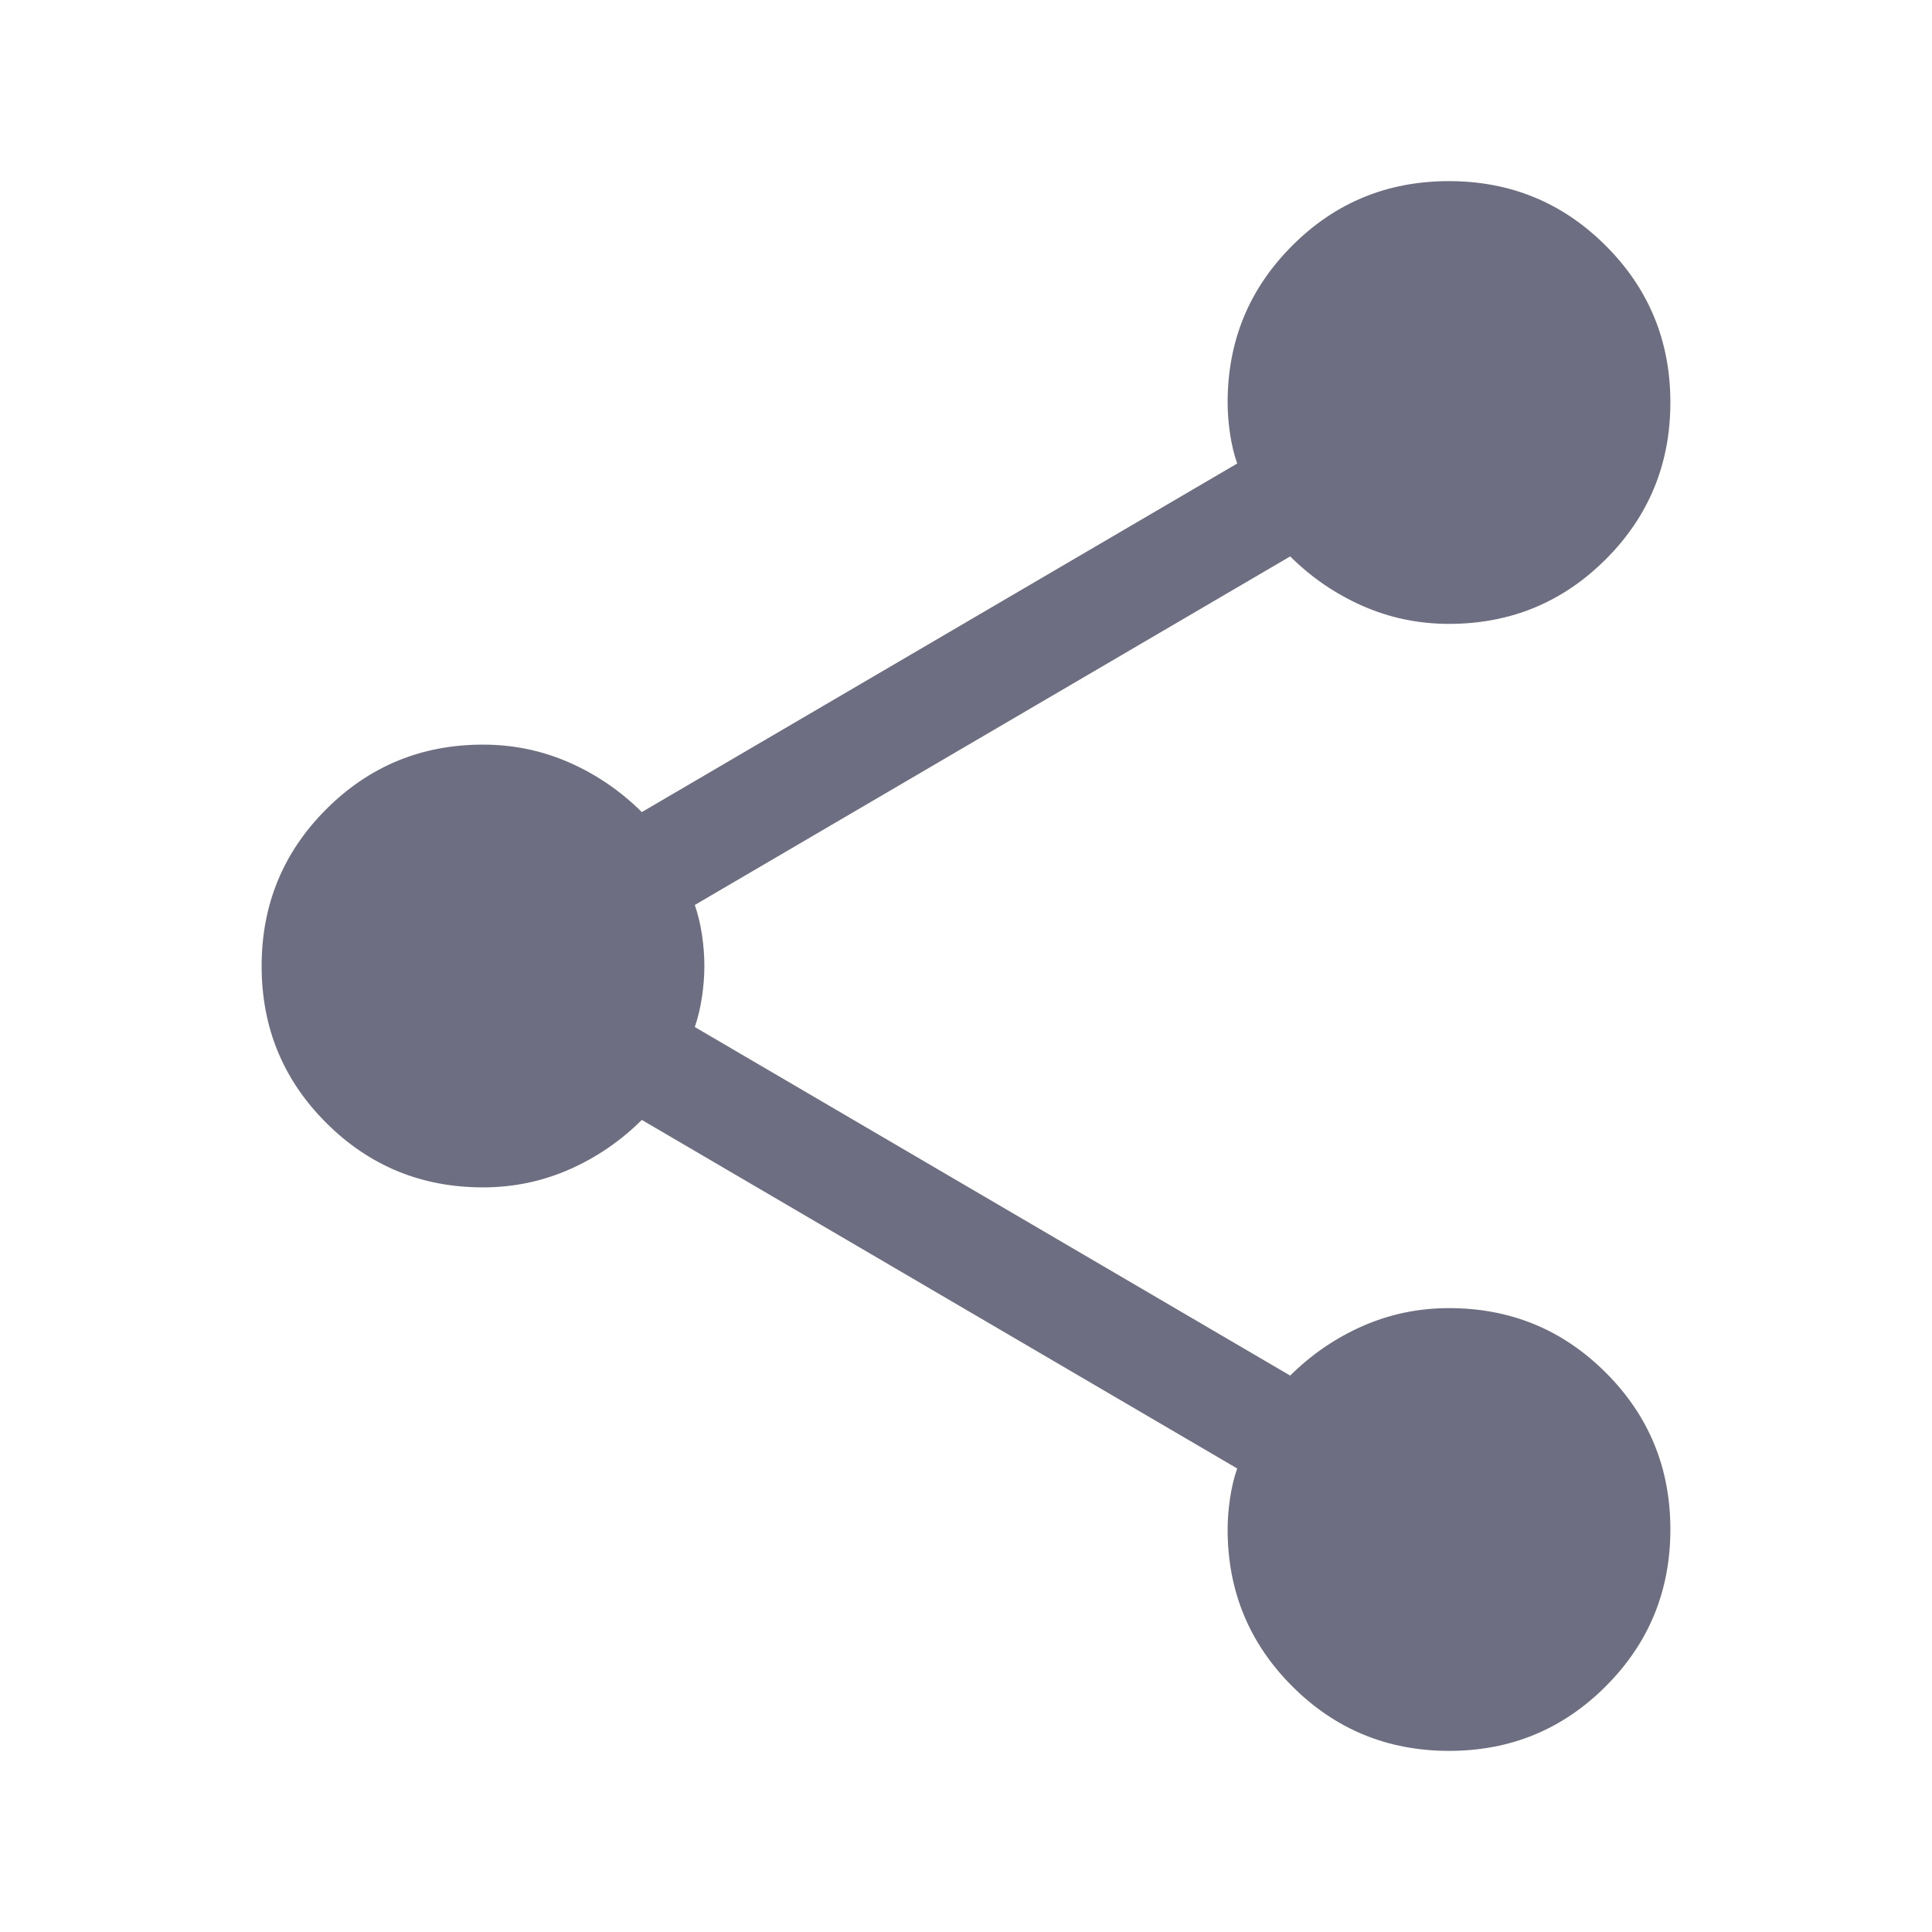
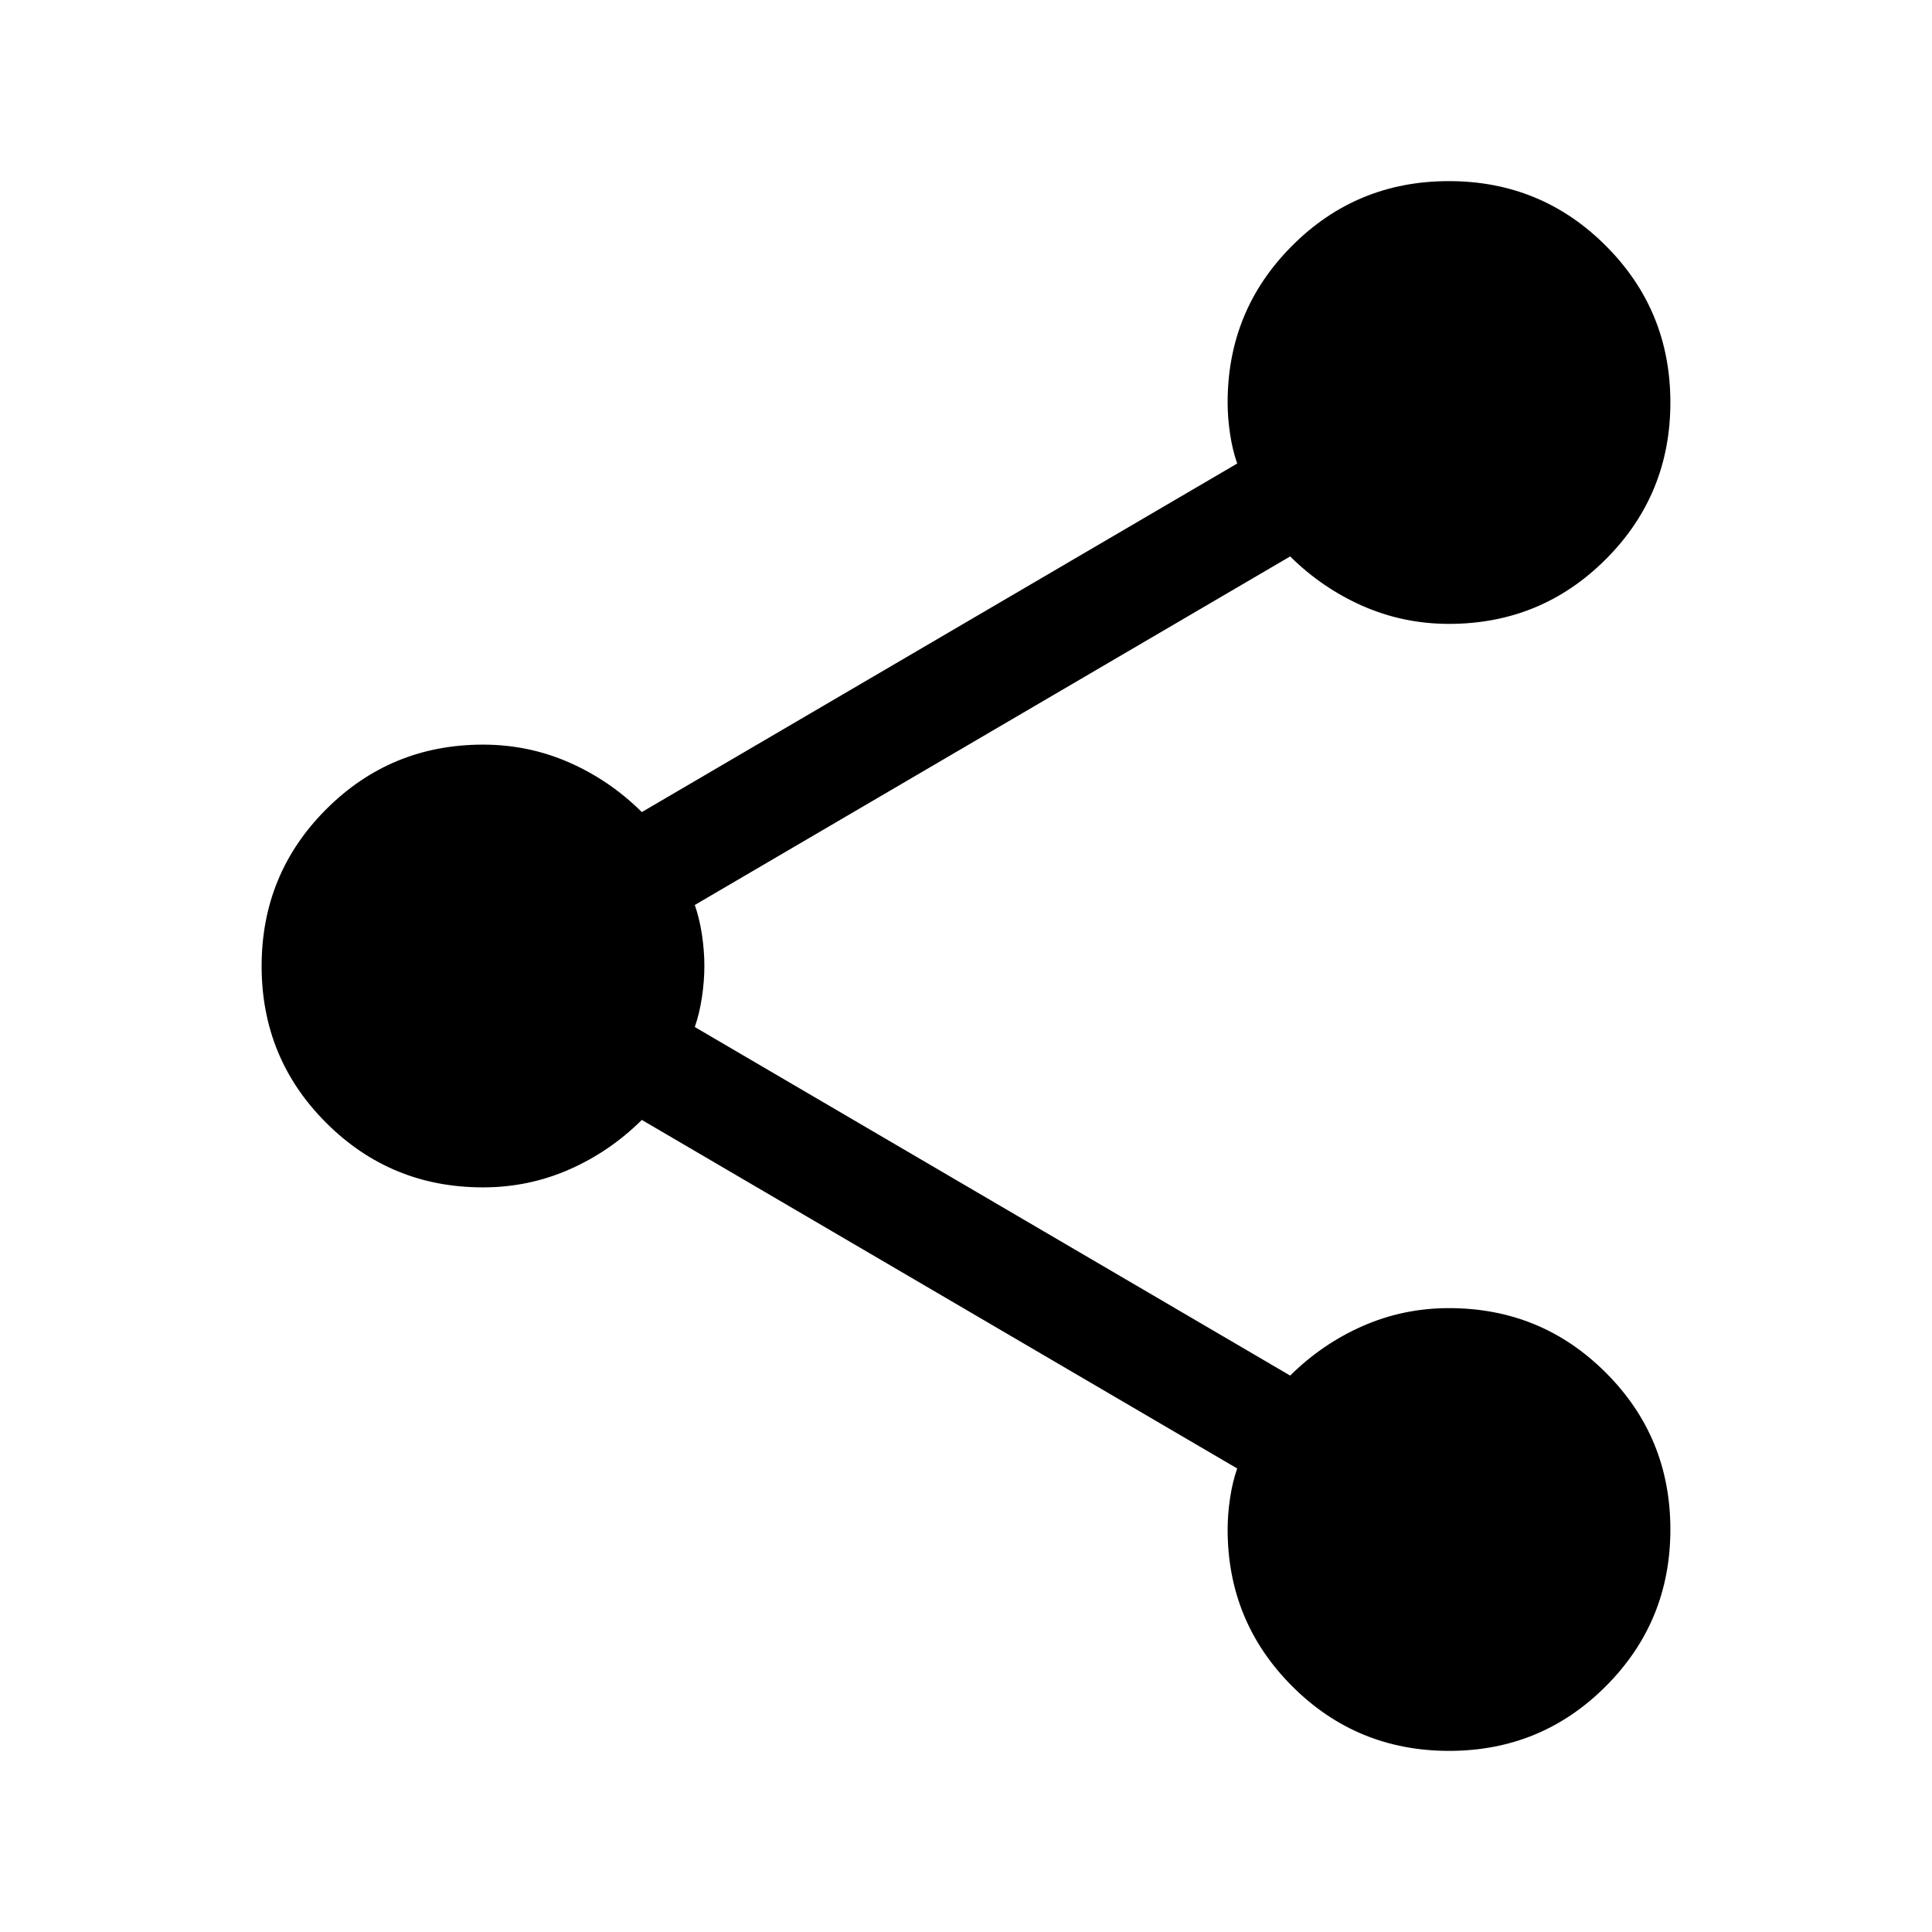
<svg xmlns="http://www.w3.org/2000/svg" viewBox="0 0 24 24" fill="none">
-   <path d="M18.001 21.75C17.238 21.75 16.588 21.483 16.053 20.948C15.518 20.413 15.25 19.764 15.25 19C15.25 18.875 15.26 18.746 15.28 18.612C15.3 18.478 15.329 18.355 15.369 18.242L7.973 13.912C7.709 14.174 7.408 14.38 7.071 14.528C6.734 14.676 6.377 14.75 6 14.75C5.236 14.75 4.587 14.483 4.052 13.948C3.517 13.414 3.25 12.765 3.25 12.001C3.25 11.238 3.517 10.588 4.052 10.053C4.587 9.518 5.236 9.25 6 9.25C6.377 9.25 6.734 9.324 7.071 9.472C7.408 9.62 7.709 9.826 7.973 10.088L15.369 5.758C15.329 5.645 15.3 5.522 15.28 5.388C15.26 5.254 15.25 5.125 15.25 5C15.25 4.236 15.517 3.587 16.052 3.052C16.586 2.517 17.235 2.25 17.999 2.25C18.762 2.25 19.412 2.517 19.947 3.052C20.482 3.586 20.75 4.235 20.75 4.999C20.75 5.762 20.483 6.412 19.948 6.947C19.413 7.482 18.764 7.75 18 7.75C17.623 7.75 17.266 7.676 16.929 7.528C16.592 7.38 16.291 7.174 16.027 6.912L8.631 11.242C8.67 11.355 8.7 11.478 8.72 11.611C8.74 11.745 8.75 11.874 8.75 11.998C8.75 12.122 8.74 12.252 8.72 12.386C8.7 12.521 8.67 12.645 8.631 12.758L16.027 17.088C16.291 16.826 16.592 16.62 16.929 16.472C17.266 16.324 17.623 16.25 18 16.25C18.764 16.25 19.413 16.517 19.948 17.052C20.483 17.586 20.75 18.235 20.75 18.999C20.75 19.762 20.483 20.412 19.948 20.947C19.414 21.482 18.765 21.75 18.001 21.75Z" fill="#6E6E82" />
+   <path d="M18.001 21.75C17.238 21.75 16.588 21.483 16.053 20.948C15.518 20.413 15.25 19.764 15.25 19C15.25 18.875 15.26 18.746 15.28 18.612C15.3 18.478 15.329 18.355 15.369 18.242L7.973 13.912C7.709 14.174 7.408 14.38 7.071 14.528C6.734 14.676 6.377 14.75 6 14.75C5.236 14.75 4.587 14.483 4.052 13.948C3.517 13.414 3.25 12.765 3.25 12.001C3.25 11.238 3.517 10.588 4.052 10.053C4.587 9.518 5.236 9.25 6 9.25C6.377 9.25 6.734 9.324 7.071 9.472C7.408 9.62 7.709 9.826 7.973 10.088L15.369 5.758C15.329 5.645 15.3 5.522 15.28 5.388C15.26 5.254 15.25 5.125 15.25 5C15.25 4.236 15.517 3.587 16.052 3.052C16.586 2.517 17.235 2.25 17.999 2.25C18.762 2.25 19.412 2.517 19.947 3.052C20.482 3.586 20.75 4.235 20.75 4.999C20.75 5.762 20.483 6.412 19.948 6.947C19.413 7.482 18.764 7.75 18 7.75C17.623 7.75 17.266 7.676 16.929 7.528C16.592 7.38 16.291 7.174 16.027 6.912L8.631 11.242C8.67 11.355 8.7 11.478 8.72 11.611C8.74 11.745 8.75 11.874 8.75 11.998C8.75 12.122 8.74 12.252 8.72 12.386C8.7 12.521 8.67 12.645 8.631 12.758L16.027 17.088C16.291 16.826 16.592 16.62 16.929 16.472C17.266 16.324 17.623 16.25 18 16.25C18.764 16.25 19.413 16.517 19.948 17.052C20.483 17.586 20.75 18.235 20.75 18.999C20.75 19.762 20.483 20.412 19.948 20.947C19.414 21.482 18.765 21.75 18.001 21.75Z" fill="currentColor" />
</svg>
